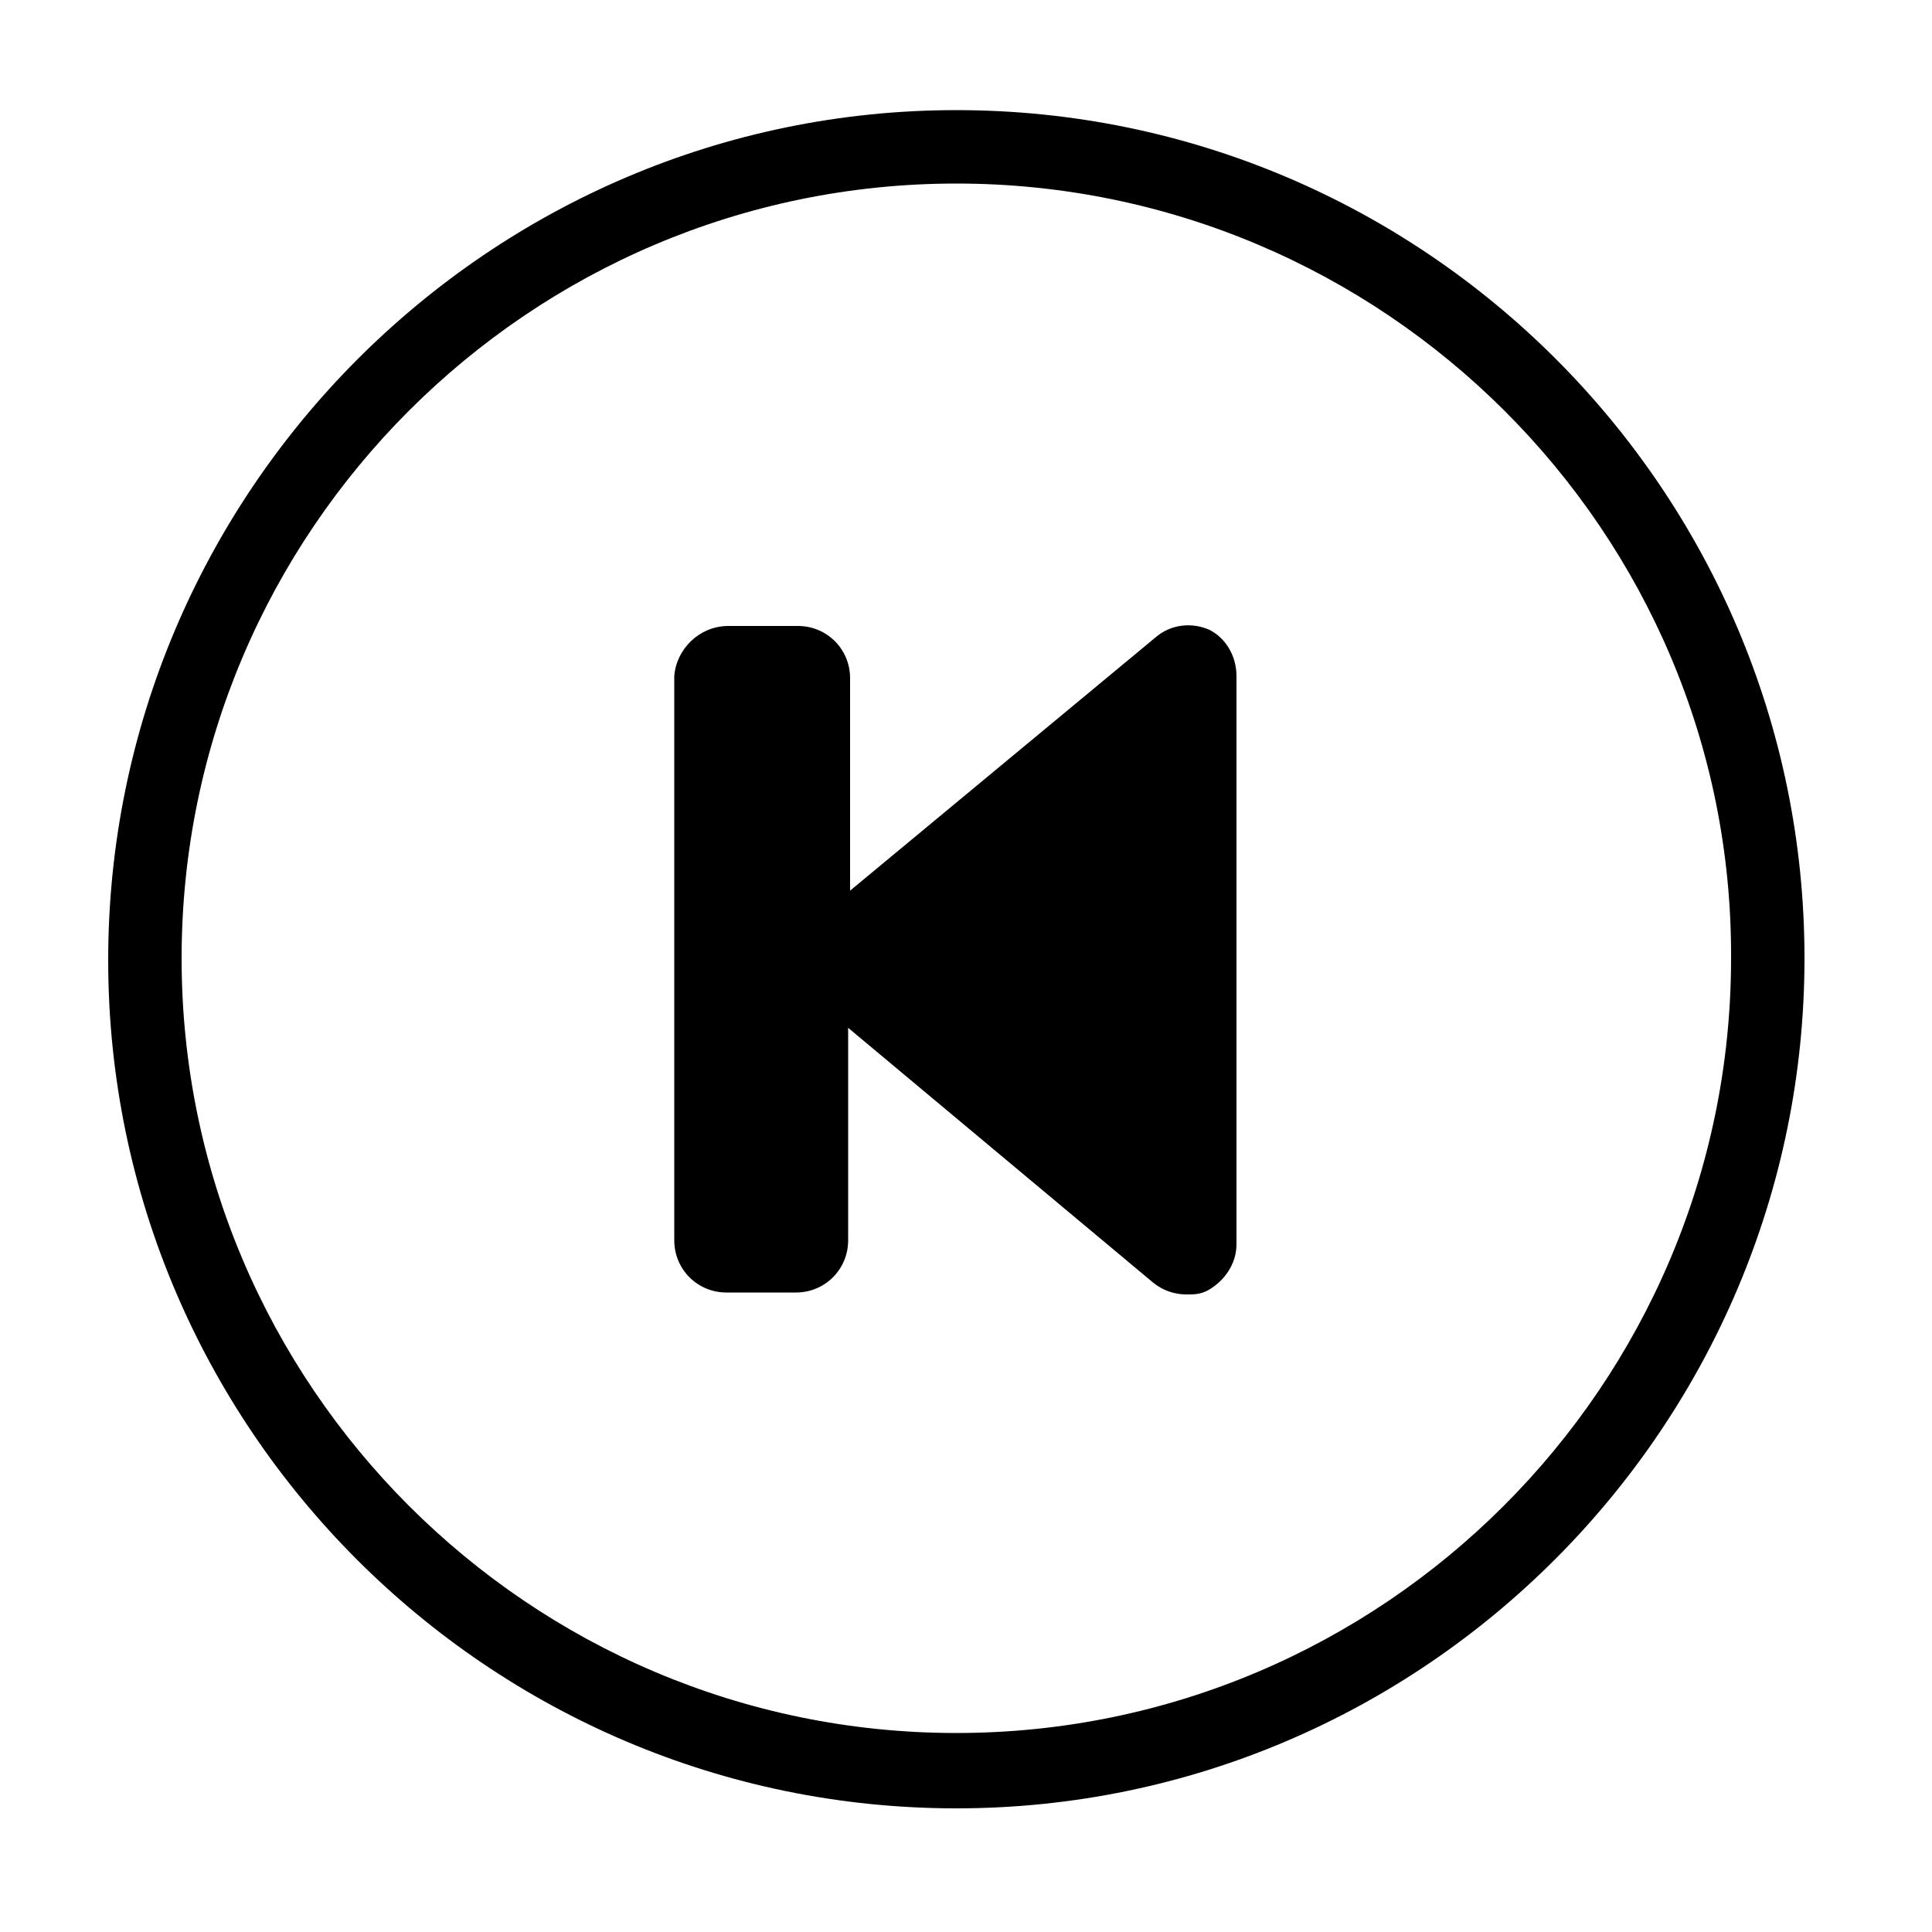
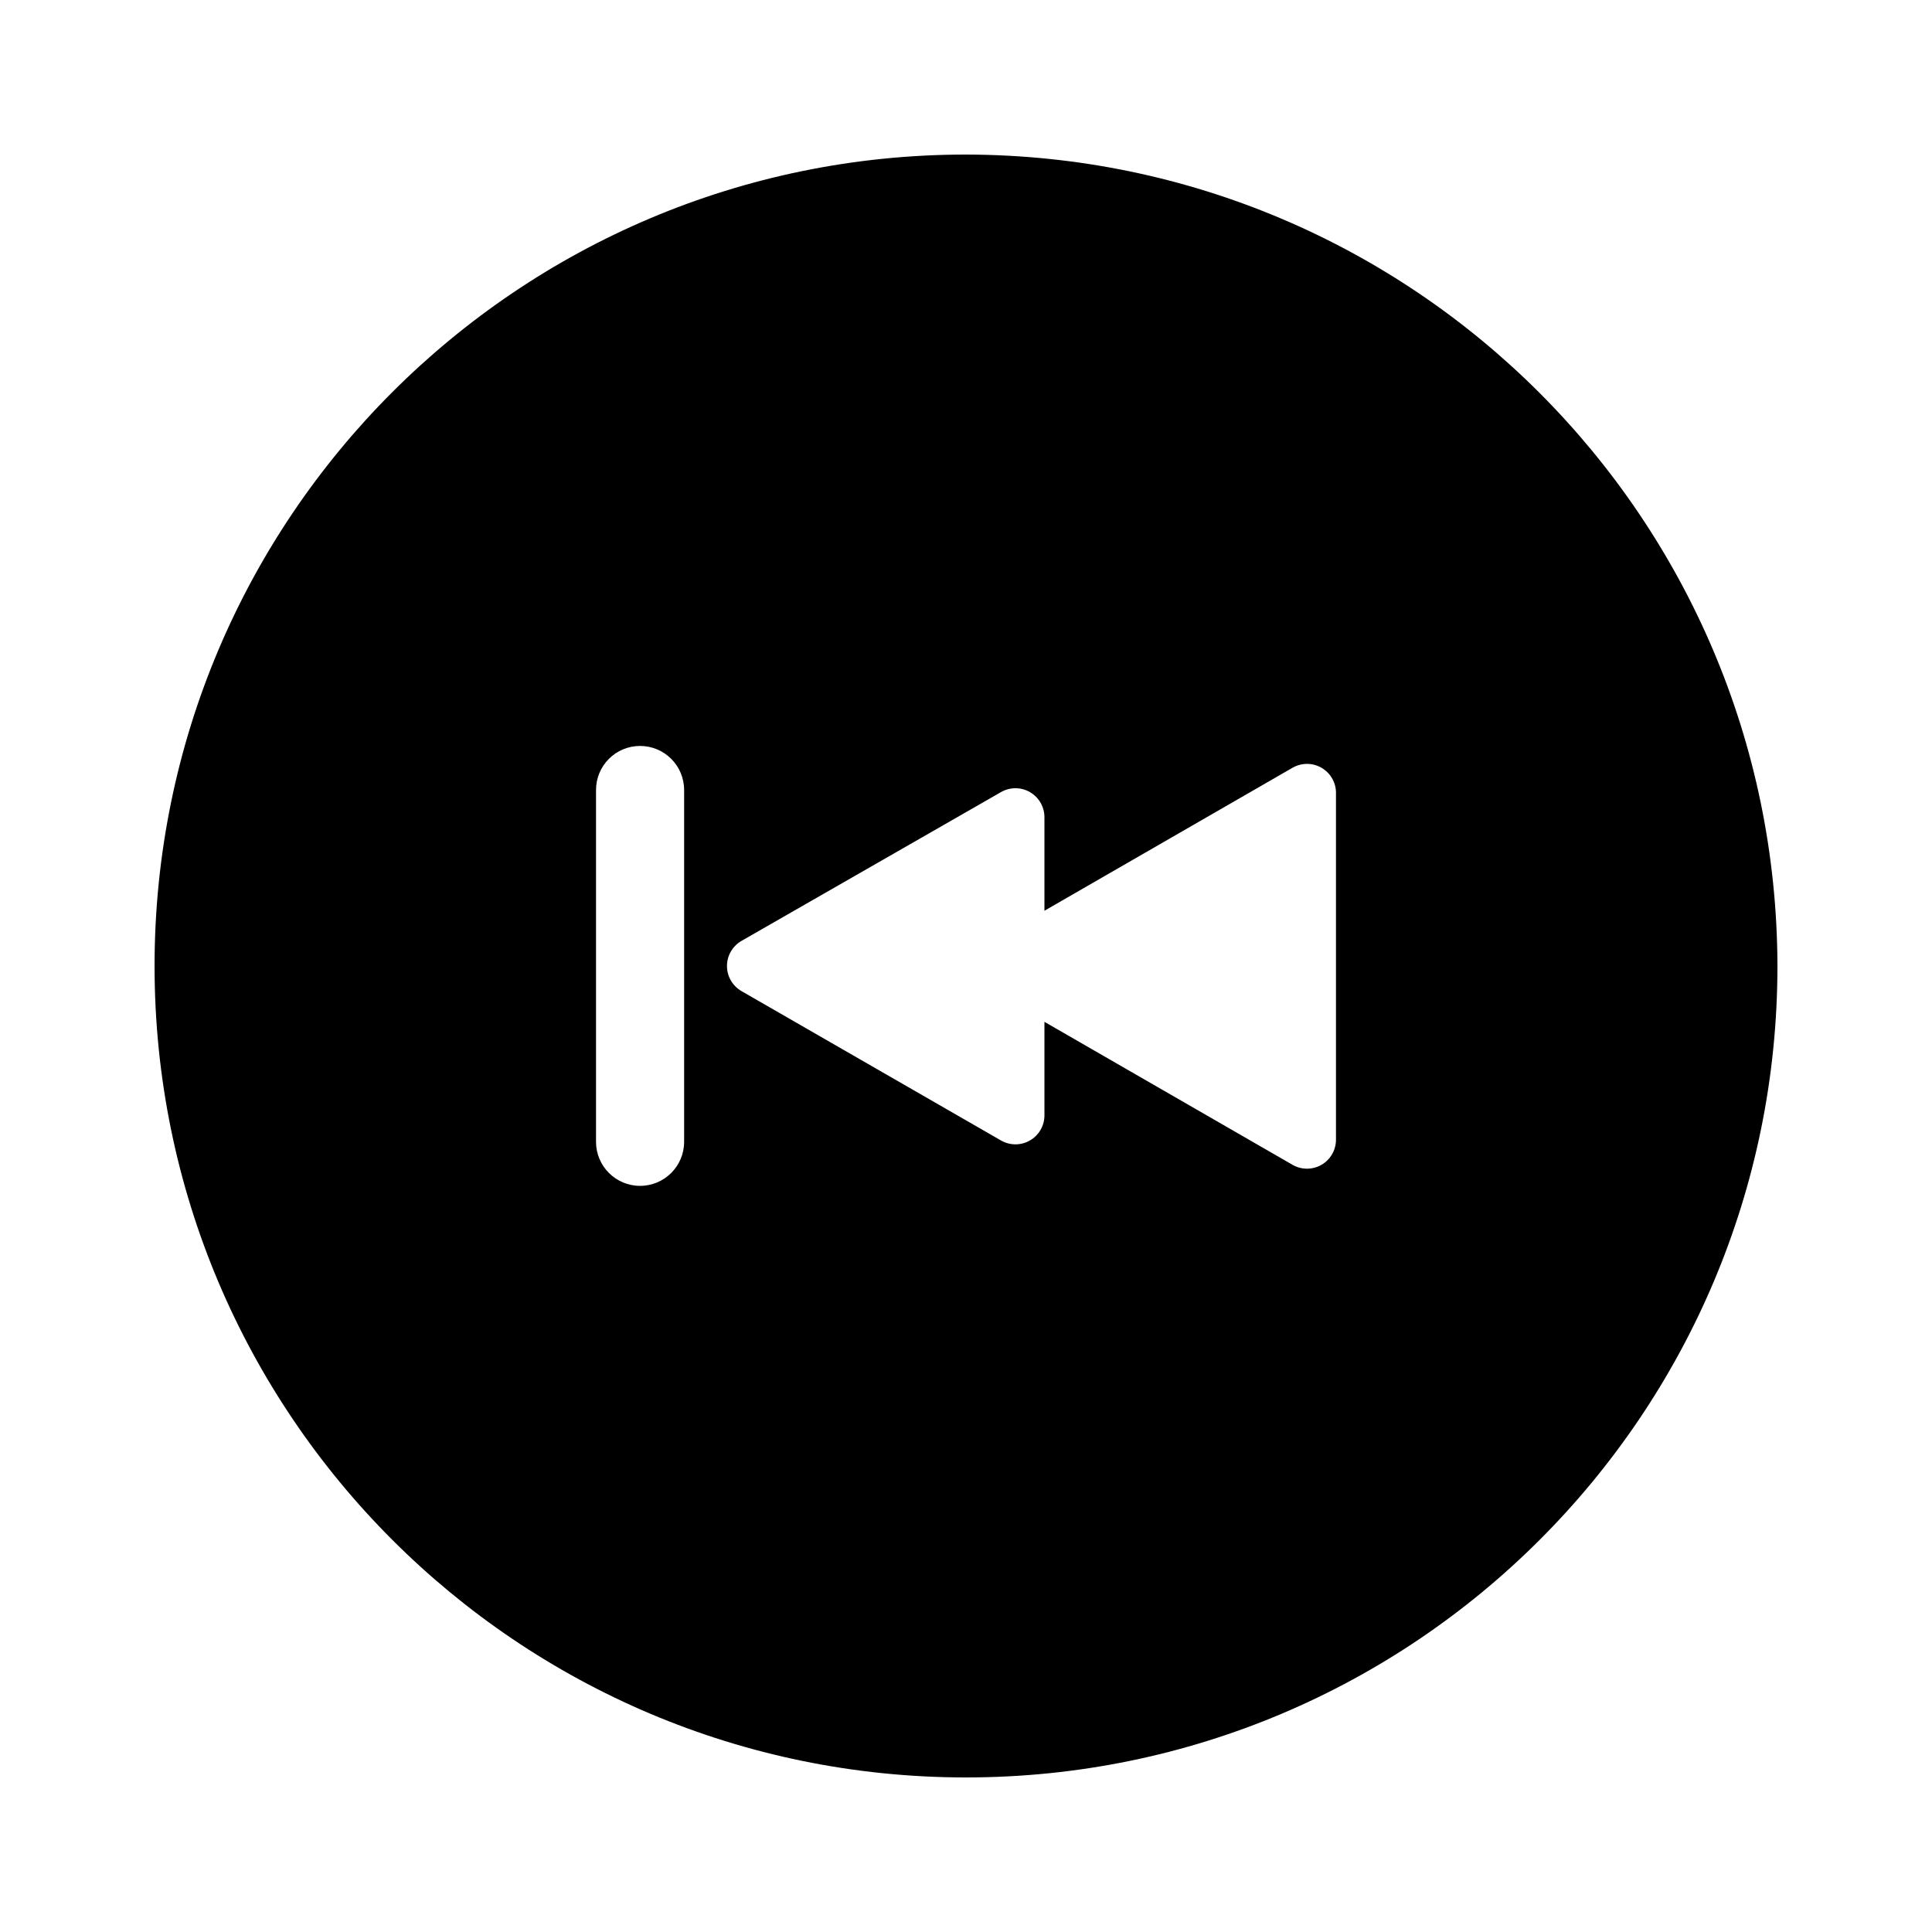
- <svg xmlns="http://www.w3.org/2000/svg" height="64px" width="64px" fill="#000000" version="1.1" x="0px" y="0px" viewBox="0 0 100 100" style="enable-background:new 0 0 100 100;" xml:space="preserve">
-   <g>
-     <path d="M49.5,93.6c-24.2,0-43.9-19.7-43.9-43.9S25.3,5.7,49.5,5.7s43.9,19.7,43.9,43.9S73.7,93.6,49.5,93.6z M49.5,9.5   c-22.1,0-40.1,18-40.1,40.1c0,22.1,18,40.1,40.1,40.1c22.1,0,40.1-18,40.1-40.1C89.7,27.5,71.6,9.5,49.5,9.5z" />
-   </g>
-   <g>
-     <path d="M37.7,32.4h3.6c1.5,0,2.7,1.2,2.7,2.7v11l15.8-13.1c0.8-0.7,1.9-0.8,2.8-0.4C63.4,33,64,33.9,64,35v29.4   c0,1-0.6,1.9-1.5,2.4c-0.4,0.2-0.7,0.2-1.1,0.2c-0.6,0-1.2-0.2-1.7-0.6L43.9,53.2v11c0,1.5-1.2,2.7-2.7,2.7h-3.6   c-1.5,0-2.7-1.2-2.7-2.7V35C35,33.6,36.2,32.4,37.7,32.4z" />
-   </g>
+ <svg xmlns="http://www.w3.org/2000/svg" height="64px" width="64px" fill="#000000" data-name="Layer 1" viewBox="0 0 100 100" x="0px" y="0px">
+   <path d="M50,8A42,42,0,1,0,92,50,42.08,42.08,0,0,0,50,8ZM35.41,59.1a2.28,2.28,0,0,1-4.56,0V40.89a2.28,2.28,0,0,1,4.56,0ZM69.15,59a1.5,1.5,0,0,1-2.25,1.29l-12.84-7.4v4.84a1.5,1.5,0,0,1-2.25,1.3L38.38,51.3a1.5,1.5,0,0,1,0-2.6L51.81,41a1.5,1.5,0,0,1,2.25,1.3v4.84l12.84-7.4A1.5,1.5,0,0,1,69.15,41Z" />
</svg>
